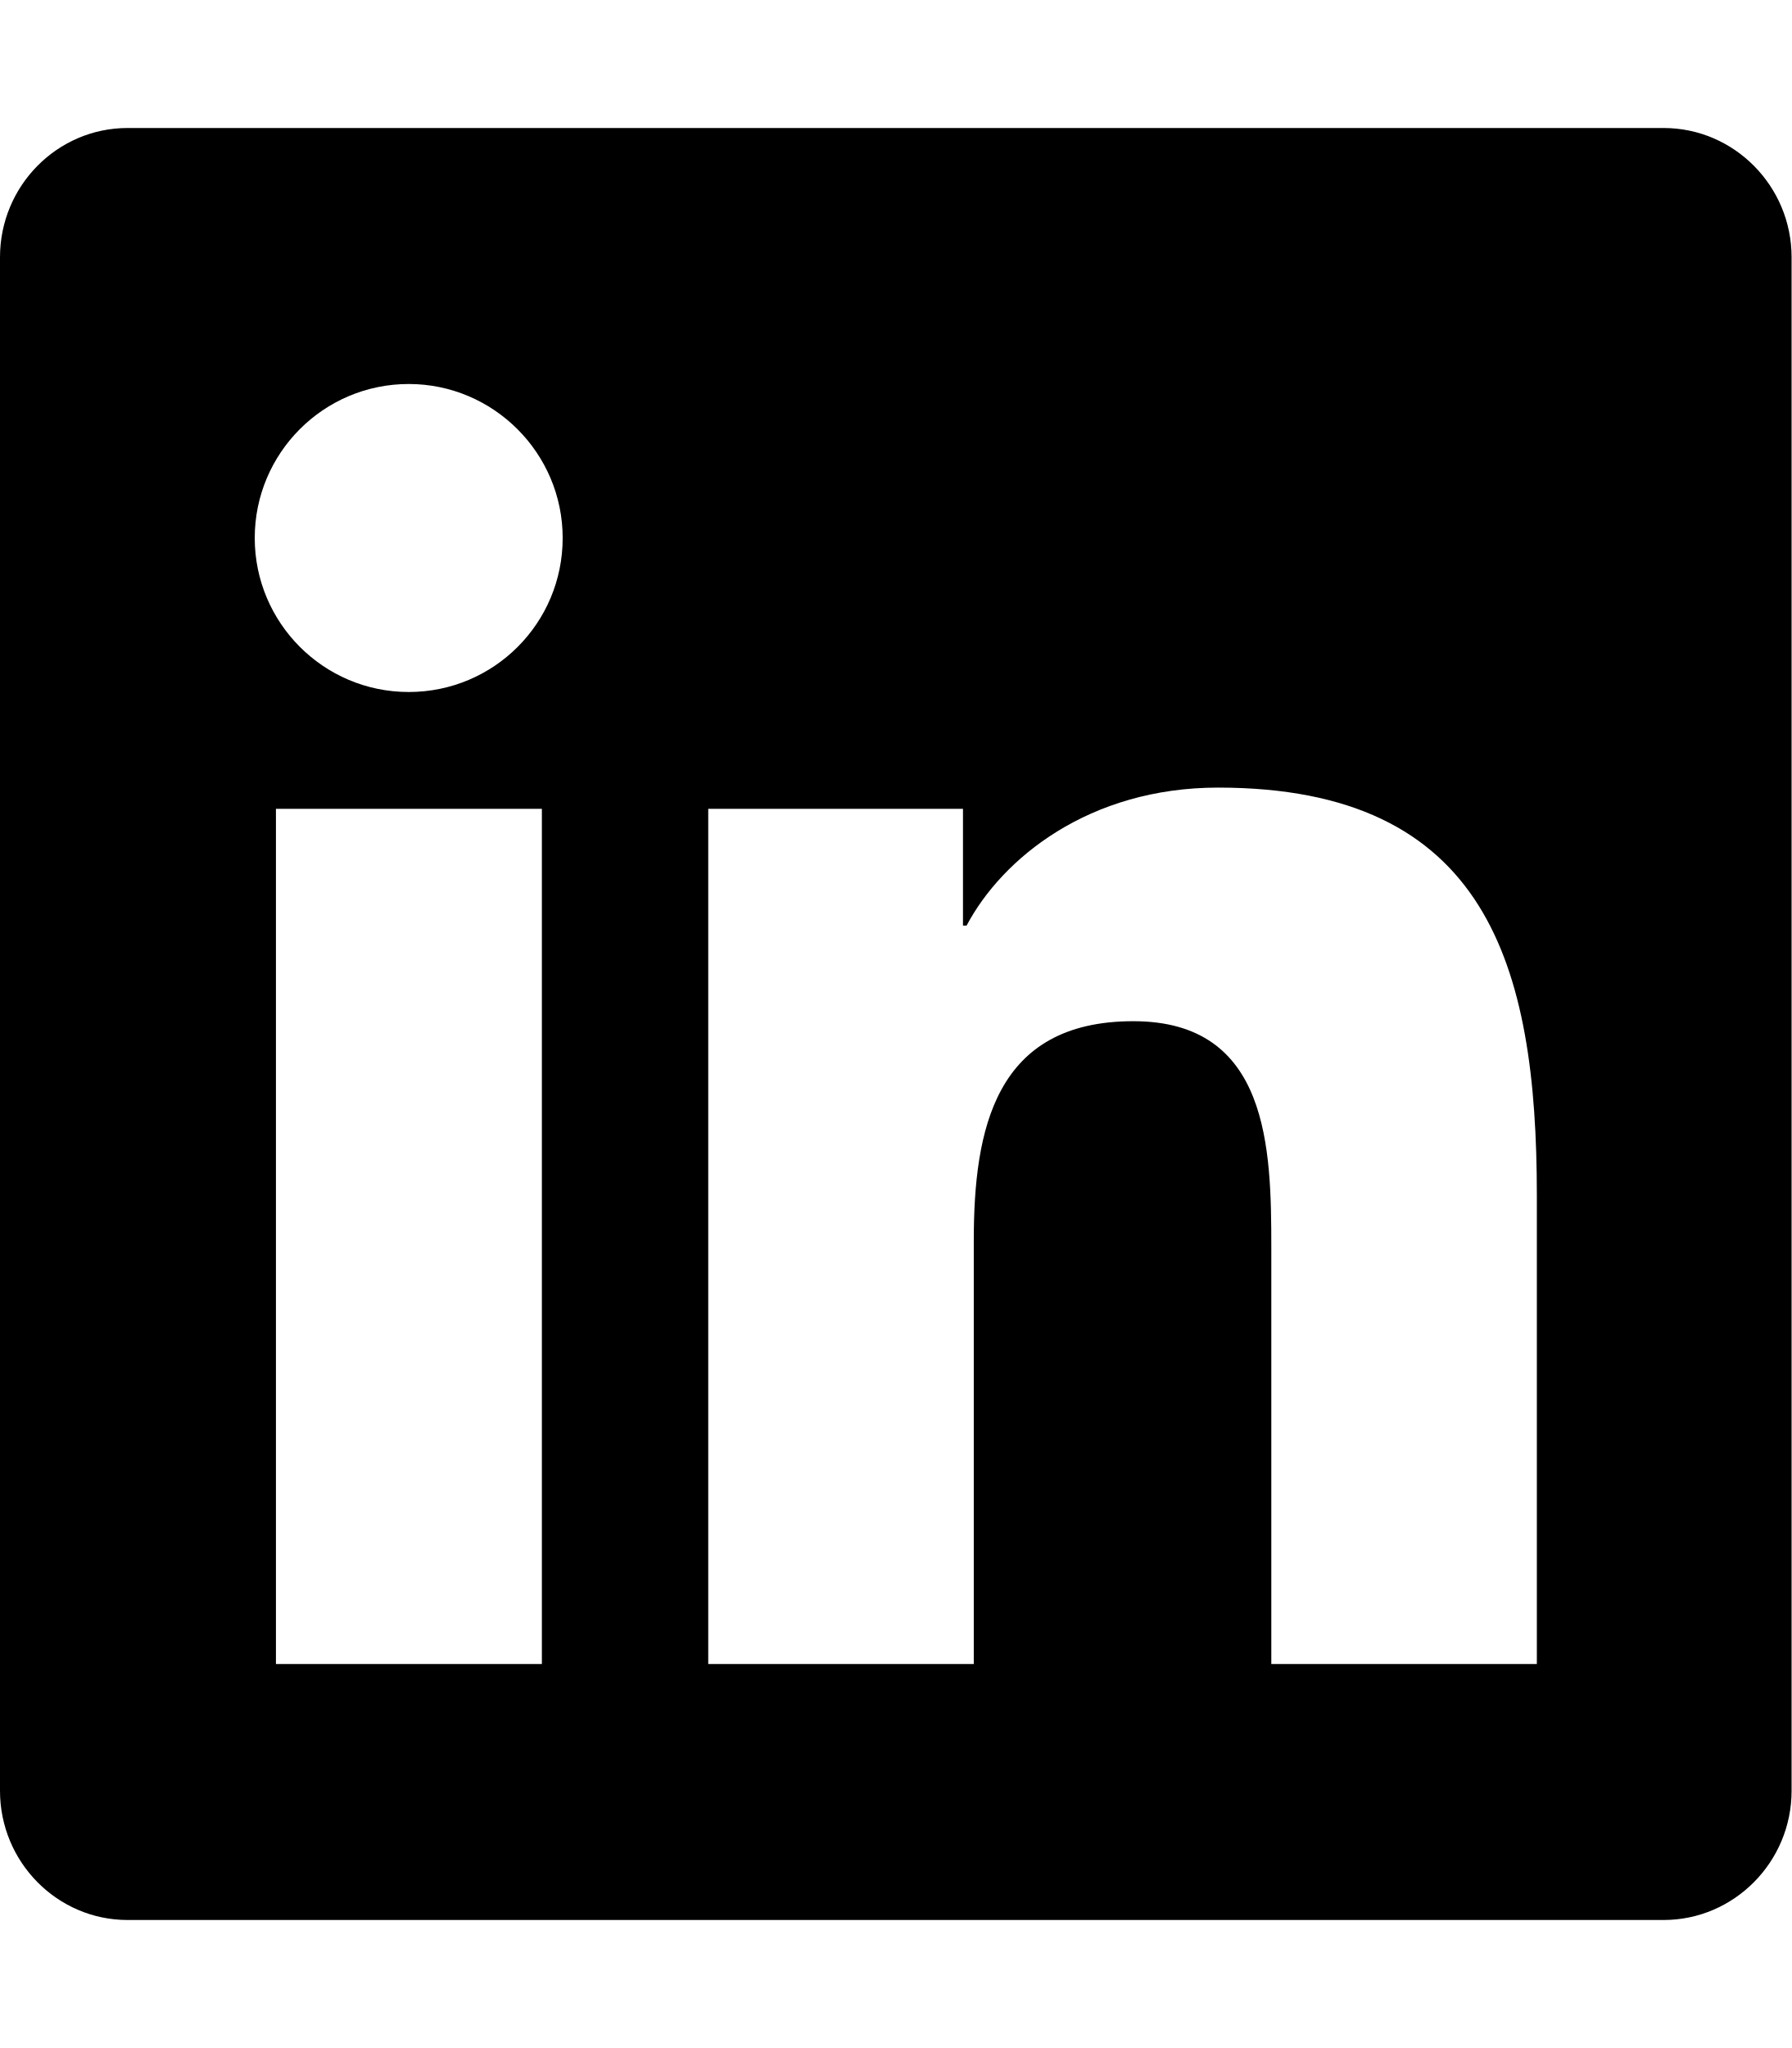
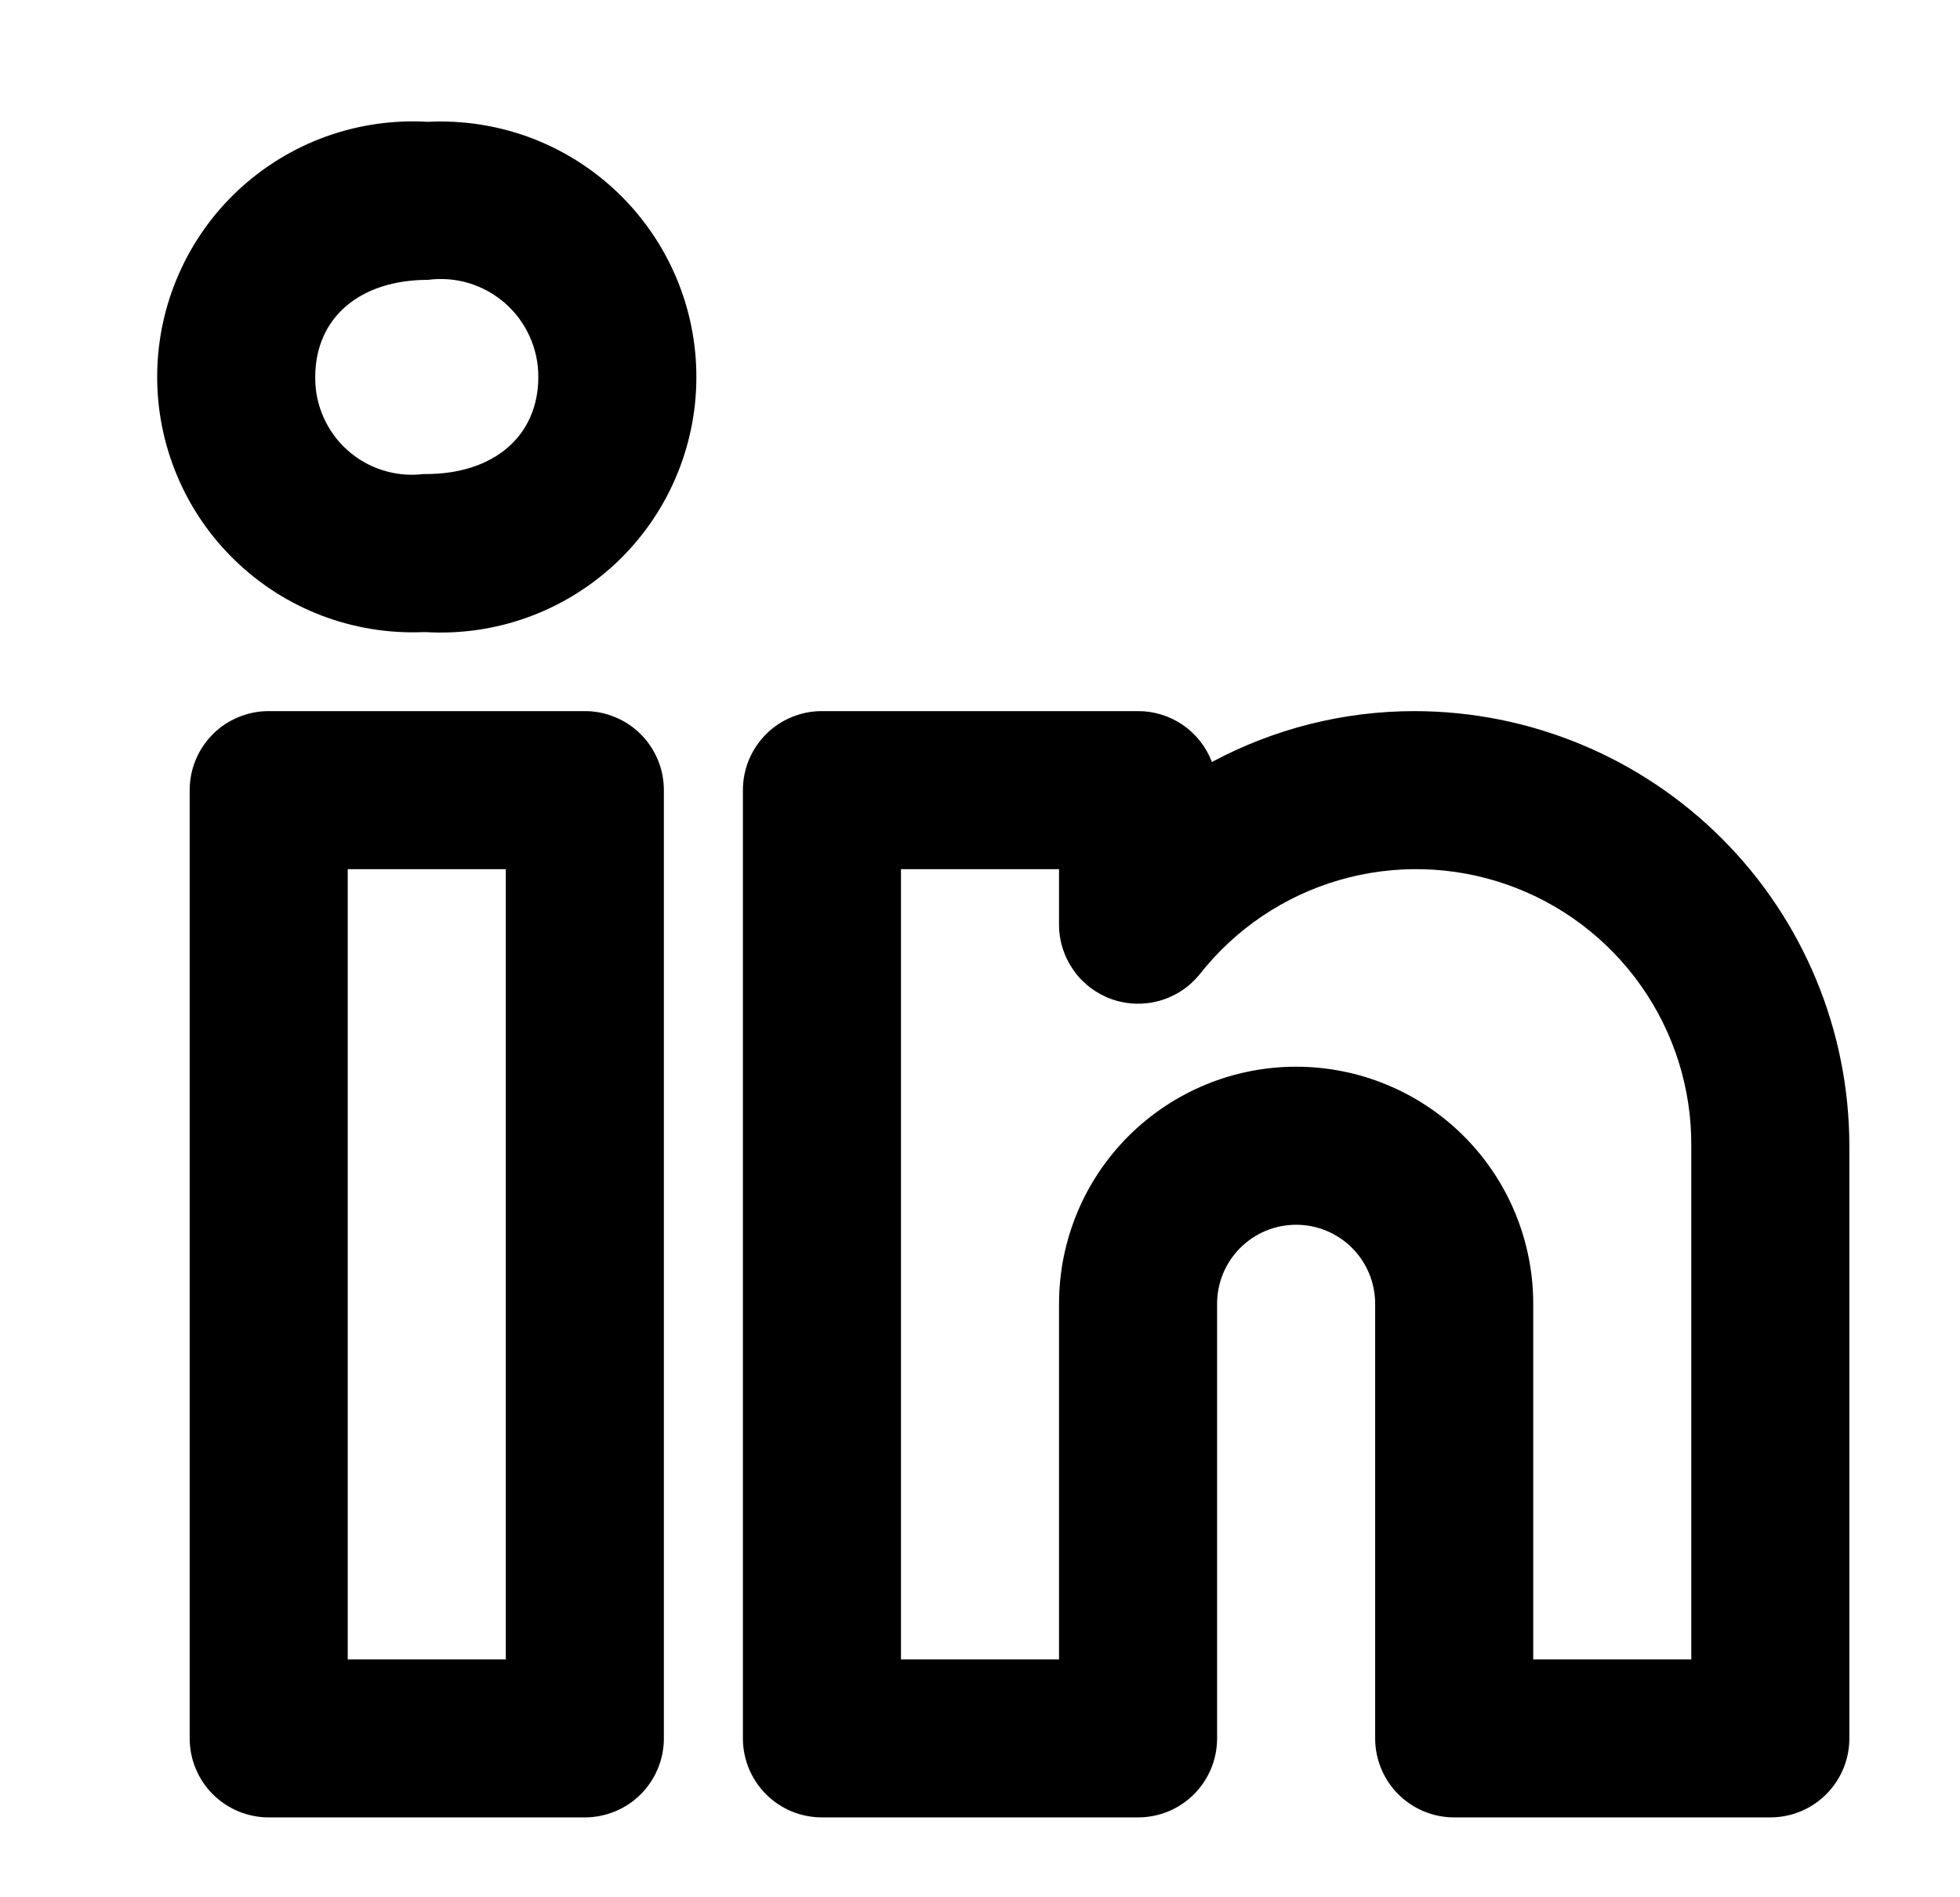
- <svg xmlns="http://www.w3.org/2000/svg" viewBox="0 0 448 512">
-   <path d="M416 32H31.9C14.3 32 0 46.5 0 64.3v383.4C0 465.5 14.3 480 31.9 480H416c17.6 0 32-14.5 32-32.3V64.3c0-17.8-14.4-32.3-32-32.3zM135.4 416H69V202.2h66.5V416zm-33.2-243c-21.3 0-38.5-17.3-38.5-38.5S80.9 96 102.2 96c21.2 0 38.5 17.3 38.5 38.5 0 21.3-17.2 38.5-38.5 38.5zm282.1 243h-66.4V312c0-24.8-.5-56.7-34.5-56.7-34.6 0-39.9 27-39.9 54.9V416h-66.4V202.2h63.7v29.2h.9c8.9-16.8 30.6-34.5 62.9-34.5 67.2 0 79.7 44.3 79.7 101.9V416z" />
+ <svg xmlns="http://www.w3.org/2000/svg" width="31" height="30" viewBox="0 0 31 30" fill="none">
+   <path d="M22.375 11.249C21.256 11.248 20.154 11.525 19.168 12.054C19.078 11.817 18.918 11.613 18.71 11.469C18.501 11.325 18.253 11.248 18 11.249H13C12.836 11.248 12.673 11.281 12.521 11.344C12.37 11.406 12.232 11.498 12.116 11.614C12 11.731 11.908 11.868 11.845 12.02C11.782 12.172 11.75 12.335 11.75 12.499V27.499C11.75 27.663 11.782 27.825 11.845 27.977C11.908 28.129 12 28.267 12.116 28.383C12.232 28.499 12.37 28.591 12.521 28.654C12.673 28.716 12.836 28.749 13 28.749H18C18.164 28.749 18.327 28.716 18.479 28.654C18.63 28.591 18.768 28.499 18.884 28.383C19 28.267 19.092 28.129 19.155 27.977C19.218 27.825 19.25 27.663 19.25 27.499V20.624C19.25 20.292 19.382 19.974 19.616 19.74C19.851 19.505 20.169 19.374 20.5 19.374C20.831 19.374 21.149 19.505 21.384 19.74C21.618 19.974 21.75 20.292 21.75 20.624V27.499C21.75 27.663 21.782 27.825 21.845 27.977C21.908 28.129 22 28.267 22.116 28.383C22.232 28.499 22.37 28.591 22.521 28.654C22.673 28.716 22.836 28.749 23 28.749H28C28.164 28.749 28.327 28.716 28.479 28.654C28.63 28.591 28.768 28.499 28.884 28.383C29 28.267 29.092 28.129 29.155 27.977C29.218 27.825 29.25 27.663 29.25 27.499V18.124C29.248 16.301 28.523 14.554 27.234 13.265C25.945 11.976 24.198 11.251 22.375 11.249ZM26.75 26.249H24.25V20.624C24.25 19.629 23.855 18.675 23.152 17.972C22.448 17.269 21.495 16.874 20.5 16.874C19.505 16.874 18.552 17.269 17.848 17.972C17.145 18.675 16.75 19.629 16.75 20.624V26.249H14.25V13.749H16.75V14.628C16.75 14.886 16.831 15.139 16.981 15.35C17.13 15.562 17.342 15.721 17.587 15.807C17.831 15.893 18.096 15.9 18.345 15.829C18.594 15.758 18.815 15.611 18.977 15.409C19.538 14.696 20.307 14.177 21.177 13.923C22.048 13.669 22.976 13.693 23.832 13.992C24.688 14.291 25.43 14.85 25.953 15.591C26.476 16.331 26.755 17.217 26.75 18.124V26.249ZM9.25 11.249H4.25C4.086 11.248 3.923 11.281 3.772 11.344C3.62 11.406 3.482 11.498 3.366 11.614C3.25 11.731 3.158 11.868 3.095 12.02C3.032 12.172 3 12.335 3 12.499V27.499C3 27.663 3.032 27.825 3.095 27.977C3.158 28.129 3.25 28.267 3.366 28.383C3.482 28.499 3.62 28.591 3.772 28.654C3.923 28.716 4.086 28.749 4.25 28.749H9.25C9.414 28.749 9.577 28.716 9.728 28.654C9.88 28.591 10.018 28.499 10.134 28.383C10.25 28.267 10.342 28.129 10.405 27.977C10.468 27.825 10.5 27.663 10.5 27.499V12.499C10.5 12.335 10.468 12.172 10.405 12.02C10.342 11.868 10.25 11.731 10.134 11.614C10.018 11.498 9.88 11.406 9.728 11.344C9.577 11.281 9.414 11.248 9.25 11.249ZM8 26.249H5.5V13.749H8V26.249ZM6.768 1.927C6.221 1.895 5.673 1.974 5.158 2.159C4.642 2.345 4.17 2.634 3.769 3.007C3.368 3.382 3.048 3.833 2.828 4.335C2.607 4.836 2.491 5.378 2.486 5.926C2.481 6.474 2.588 7.017 2.8 7.522C3.011 8.028 3.324 8.485 3.718 8.866C4.112 9.247 4.579 9.544 5.091 9.739C5.603 9.933 6.15 10.022 6.697 9.999H6.733C7.281 10.031 7.831 9.952 8.347 9.765C8.864 9.578 9.337 9.287 9.738 8.912C10.139 8.536 10.459 8.082 10.678 7.578C10.897 7.074 11.012 6.531 11.014 5.982C11.017 5.432 10.907 4.888 10.692 4.382C10.477 3.877 10.161 3.42 9.764 3.041C9.366 2.661 8.896 2.367 8.381 2.175C7.866 1.984 7.317 1.9 6.768 1.927ZM6.733 7.499H6.697C6.481 7.525 6.262 7.505 6.054 7.439C5.847 7.374 5.655 7.265 5.493 7.119C5.331 6.974 5.202 6.795 5.115 6.596C5.027 6.397 4.983 6.181 4.986 5.963C4.986 5.03 5.686 4.427 6.768 4.427C6.987 4.398 7.209 4.416 7.42 4.48C7.63 4.544 7.825 4.653 7.99 4.798C8.156 4.944 8.288 5.123 8.378 5.324C8.469 5.525 8.515 5.743 8.514 5.963C8.514 6.896 7.814 7.499 6.733 7.499Z" fill="black" />
</svg>
